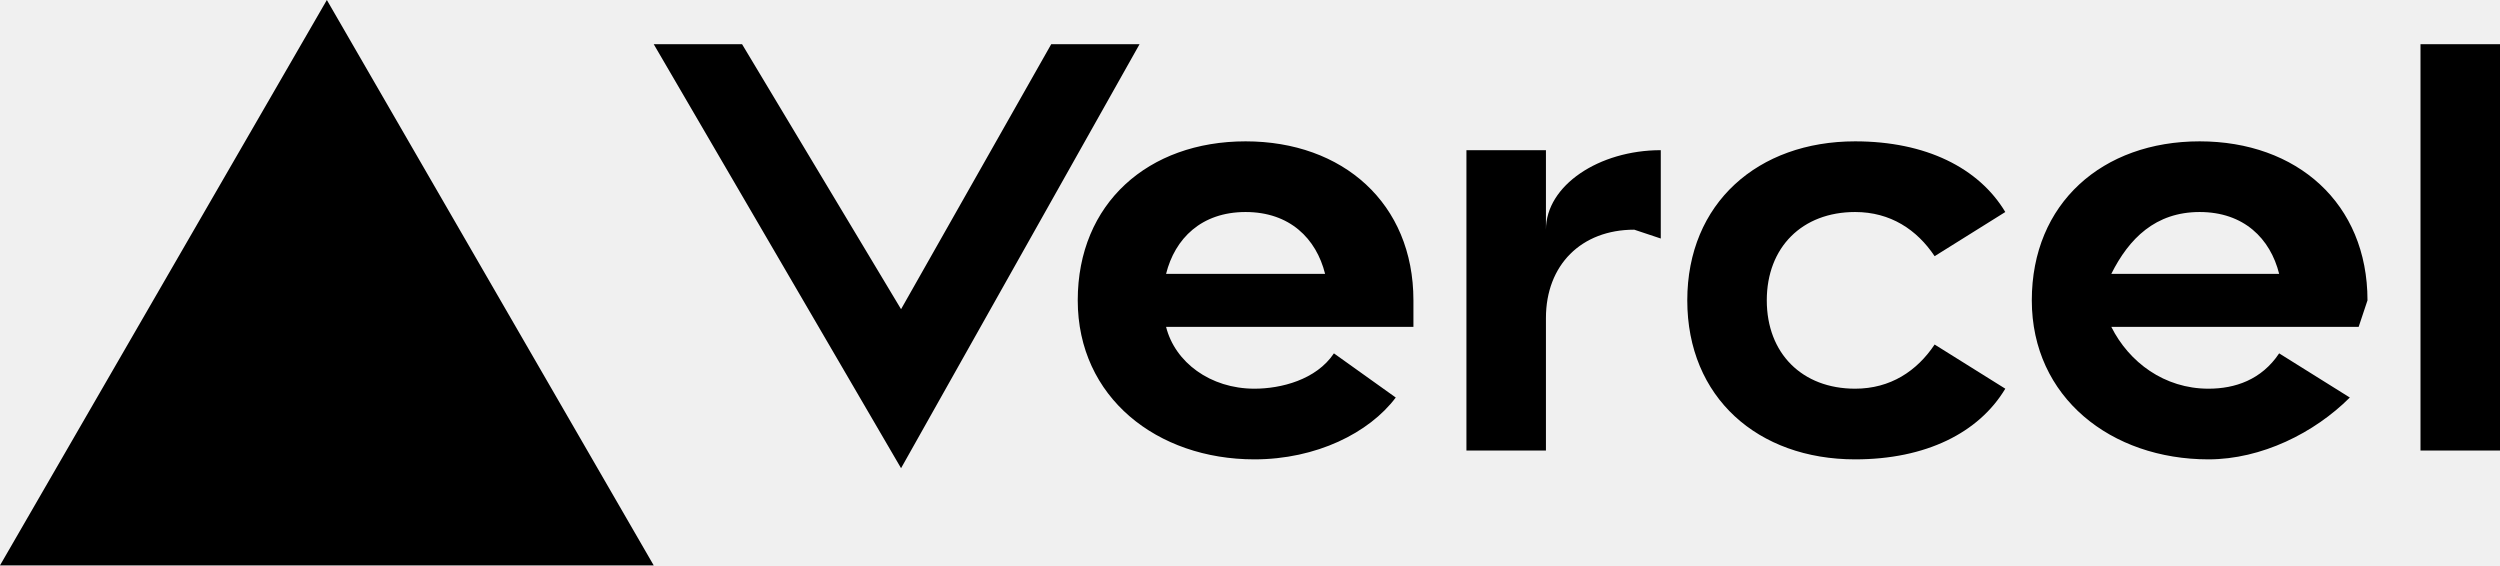
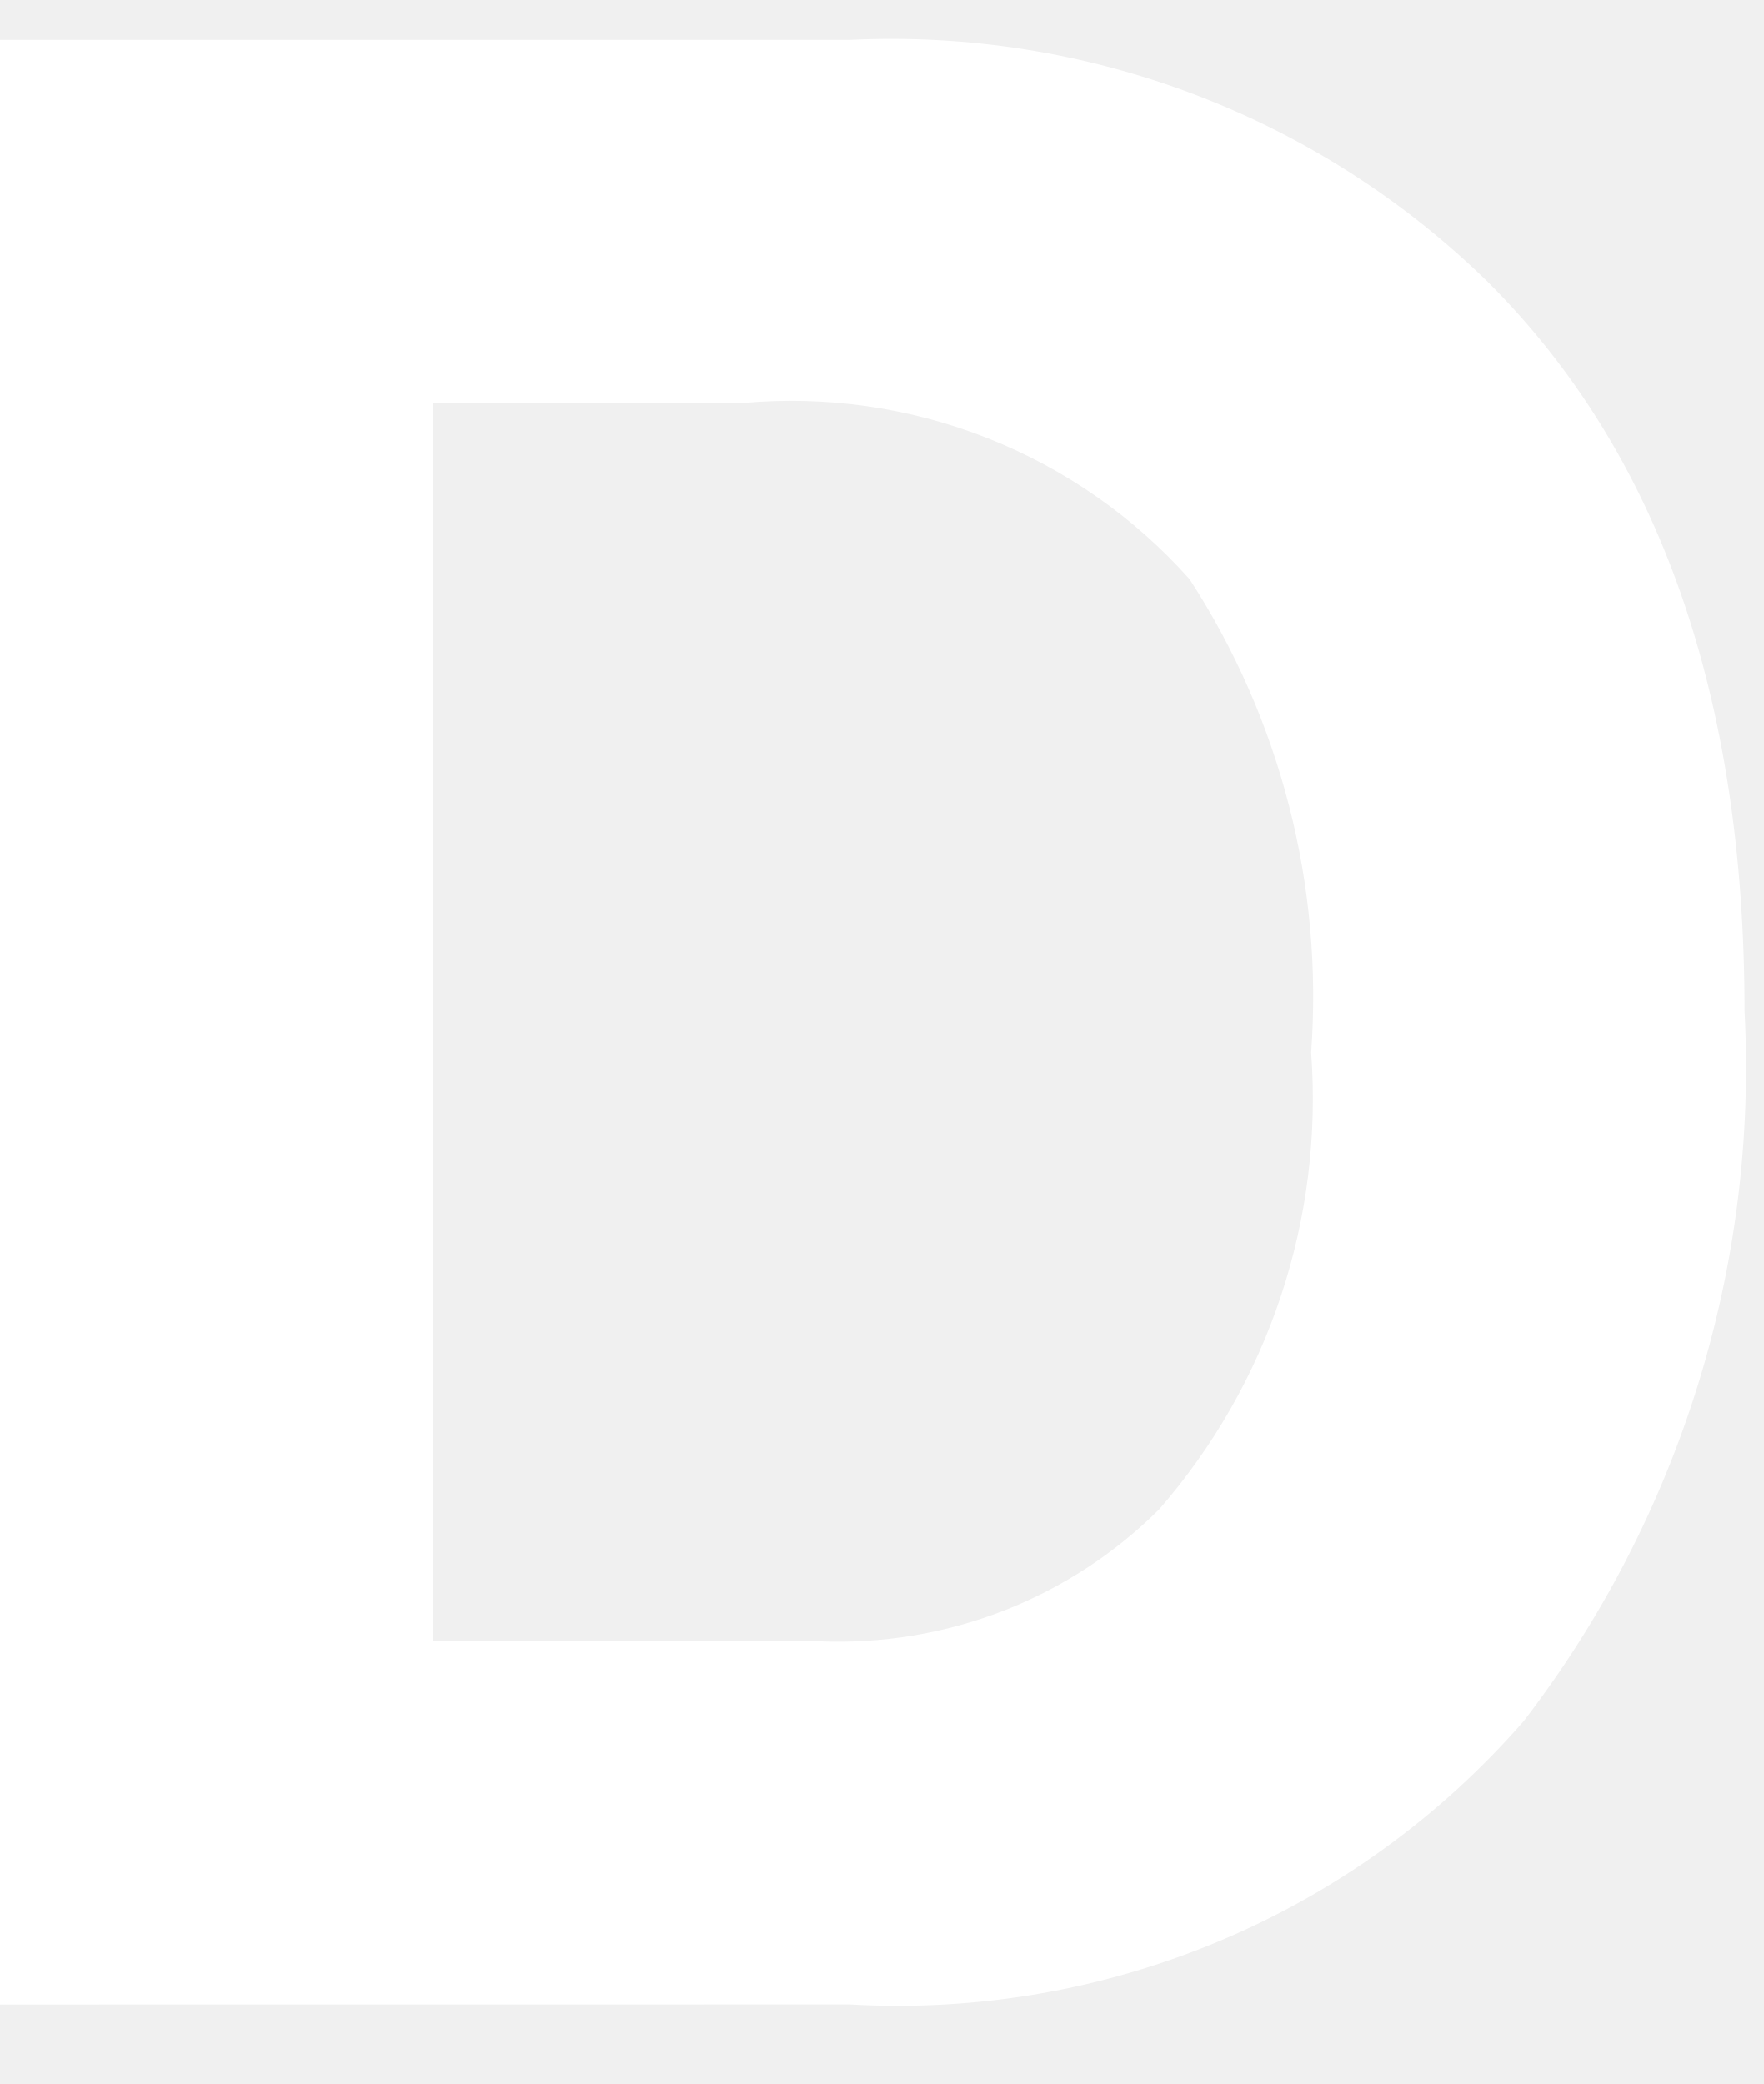
- <svg xmlns="http://www.w3.org/2000/svg" fill="none" viewBox="0 0 283 64">
-   <path fill="black" d="M141 16c-11 0-19 7-19 18s9 18 20 18c7 0 13-3 16-7l-7-5c-2 3-6 4-9 4-5 0-9-3-10-7h28v-3c0-11-8-18-19-18zm-9 15c1-4 4-7 9-7s8 3 9 7h-18zm117-15c-11 0-19 7-19 18s9 18 20 18c6 0 12-3 16-7l-8-5c-2 3-5 4-8 4-5 0-9-3-11-7h28l1-3c0-11-8-18-19-18zm-10 15c2-4 5-7 10-7s8 3 9 7h-19zm-39 3c0 6 4 10 10 10 4 0 7-2 9-5l8 5c-3 5-9 8-17 8-11 0-19-7-19-18s8-18 19-18c8 0 14 3 17 8l-8 5c-2-3-5-5-9-5-6 0-10 4-10 10zm83-29v46h-9V5h9zM37 0l37 64H0L37 0zm92 5-27 48L74 5h10l18 30 17-30h10zm59 12v10l-3-1c-6 0-10 4-10 10v15h-9V17h9v9c0-5 6-9 13-9z" />
+ <svg xmlns="http://www.w3.org/2000/svg" width="22" height="26" viewBox="0 0 22 26" fill="none">
+   <path d="M0 25.009V0.497H10.606C12.069 0.426 13.532 0.658 14.901 1.178C16.27 1.698 17.516 2.495 18.561 3.518C20.696 5.646 21.764 8.679 21.764 12.615C21.932 15.8 20.955 18.941 19.008 21.473C17.972 22.663 16.676 23.602 15.219 24.214C13.762 24.827 12.184 25.099 10.605 25.008L0 25.009ZM5.407 5.029V20.477H10.227C11.009 20.509 11.789 20.379 12.518 20.096C13.247 19.812 13.909 19.381 14.462 18.829C15.139 18.051 15.655 17.147 15.98 16.169C16.305 15.191 16.433 14.159 16.357 13.131C16.509 11.051 15.977 8.978 14.841 7.227C14.149 6.45 13.284 5.847 12.315 5.465C11.346 5.083 10.3 4.934 9.263 5.029H5.407Z" fill="white" />
</svg>
